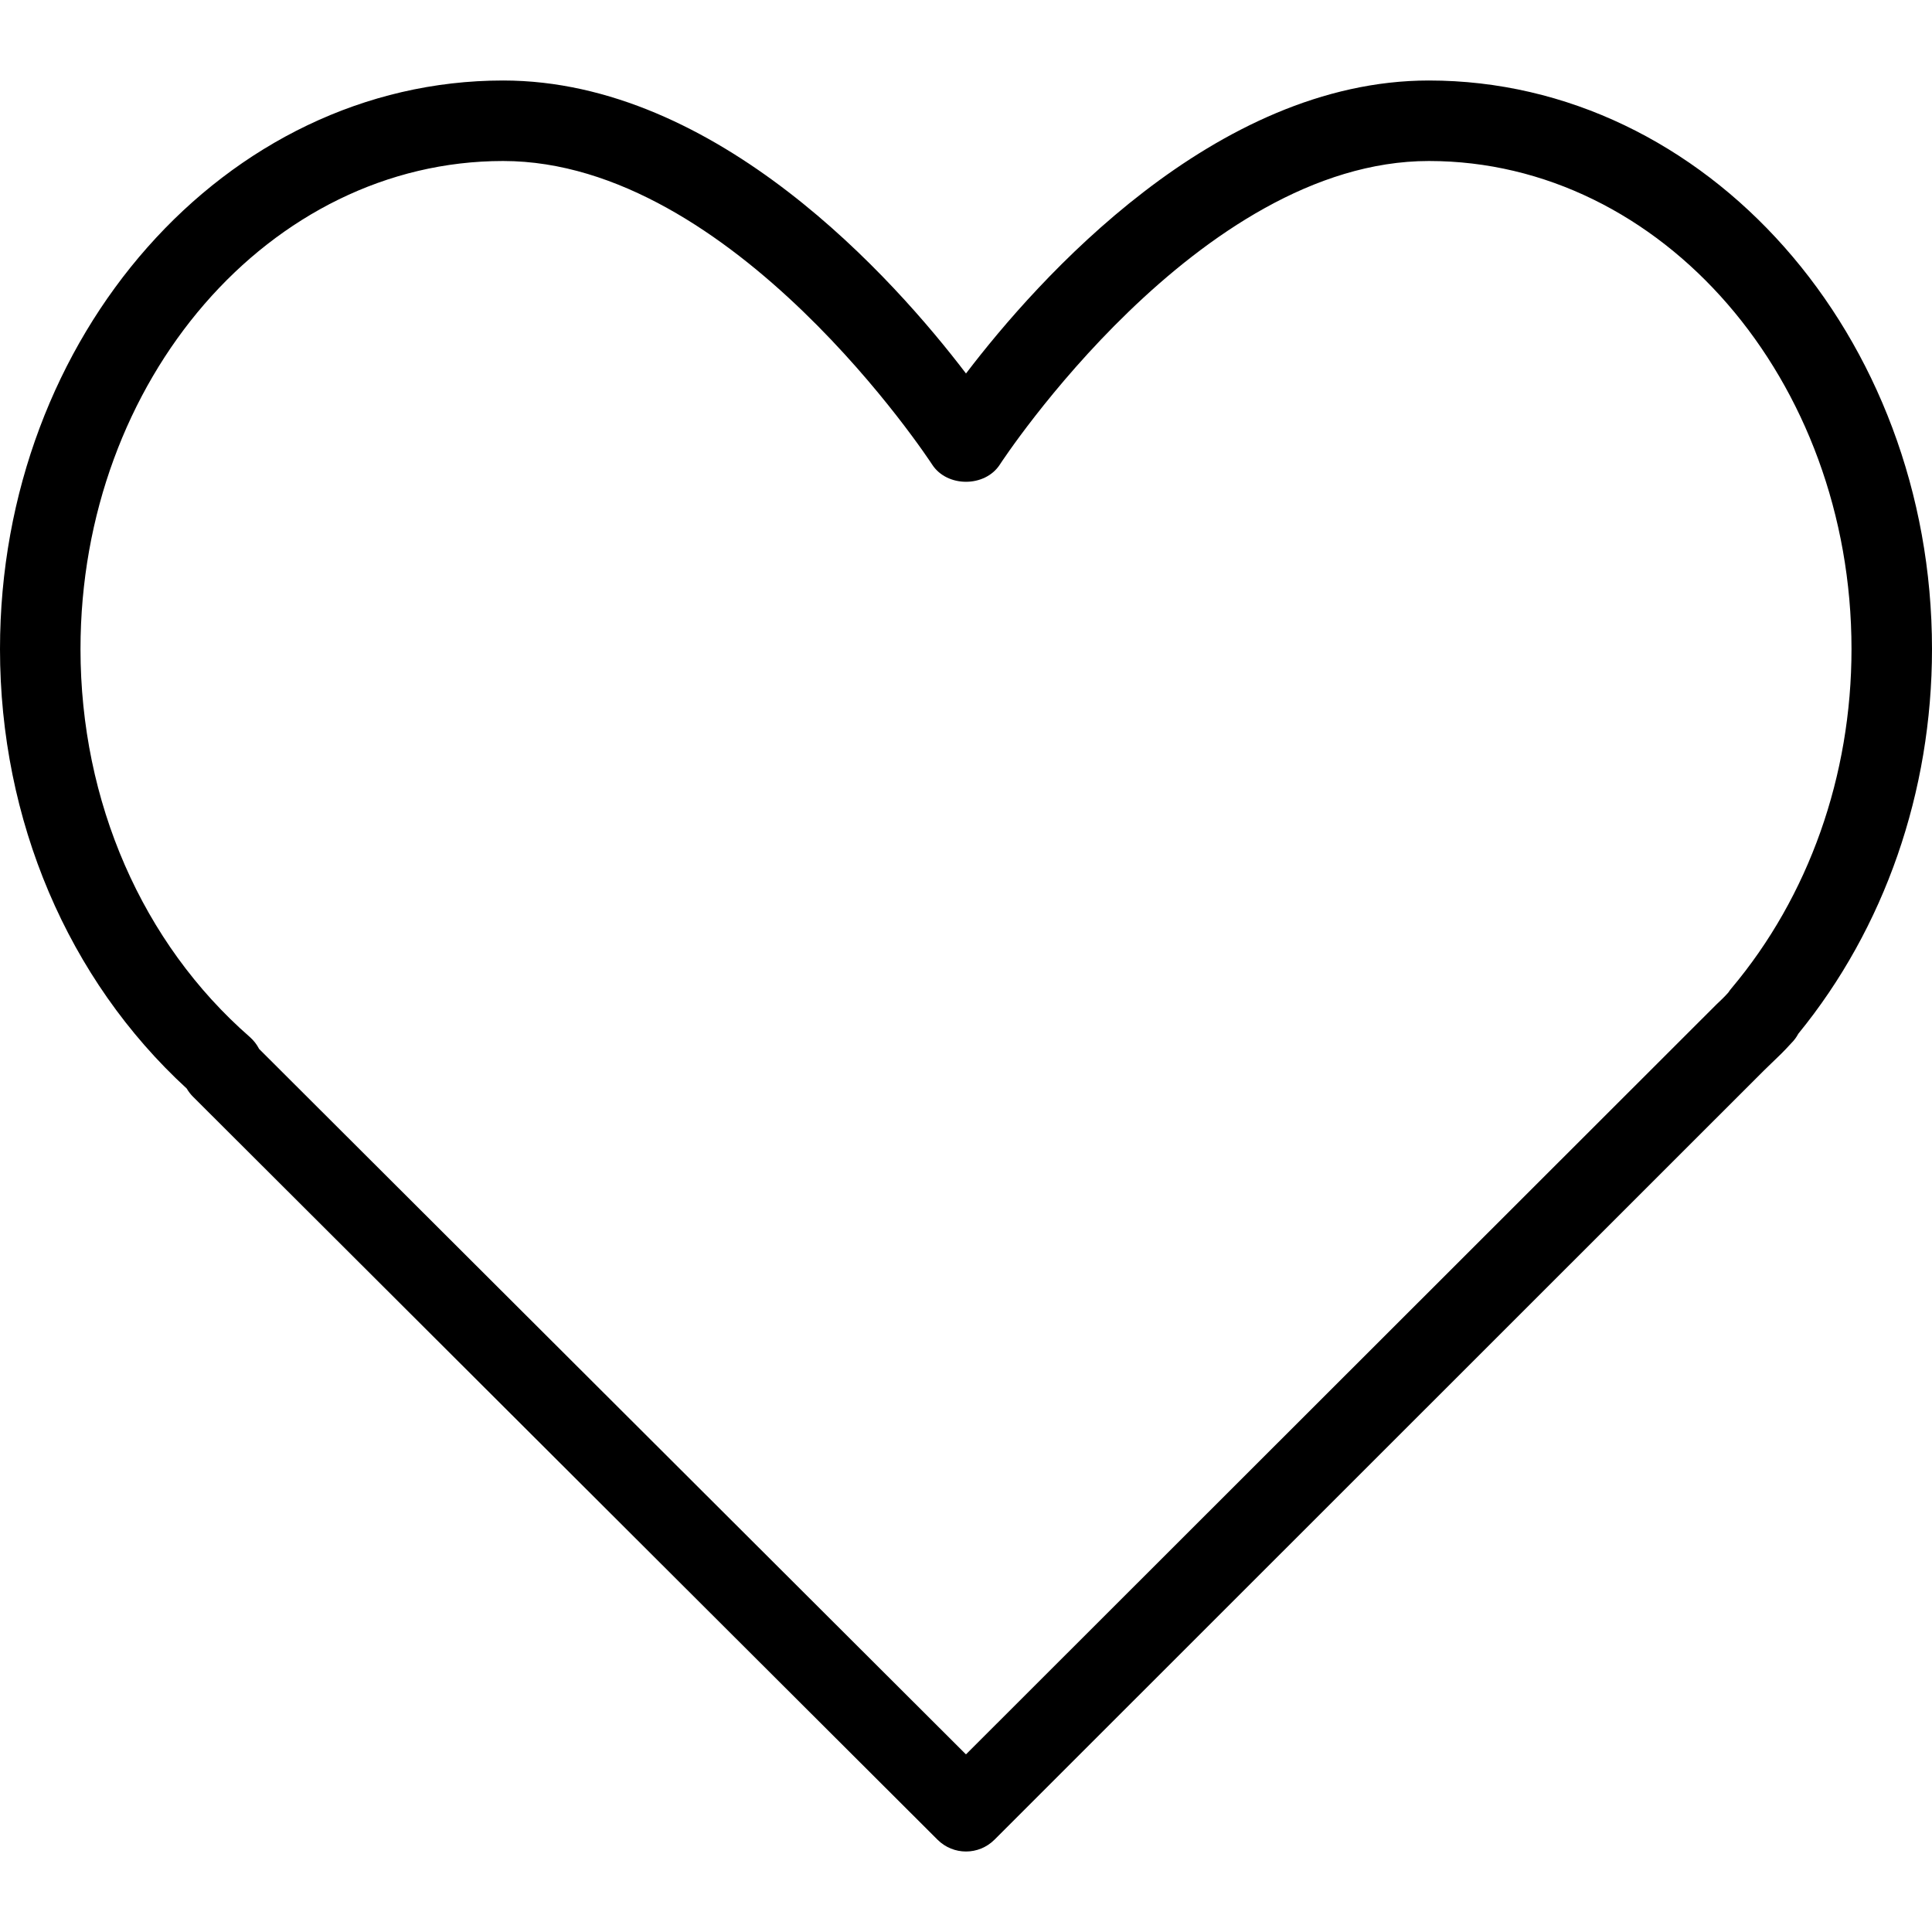
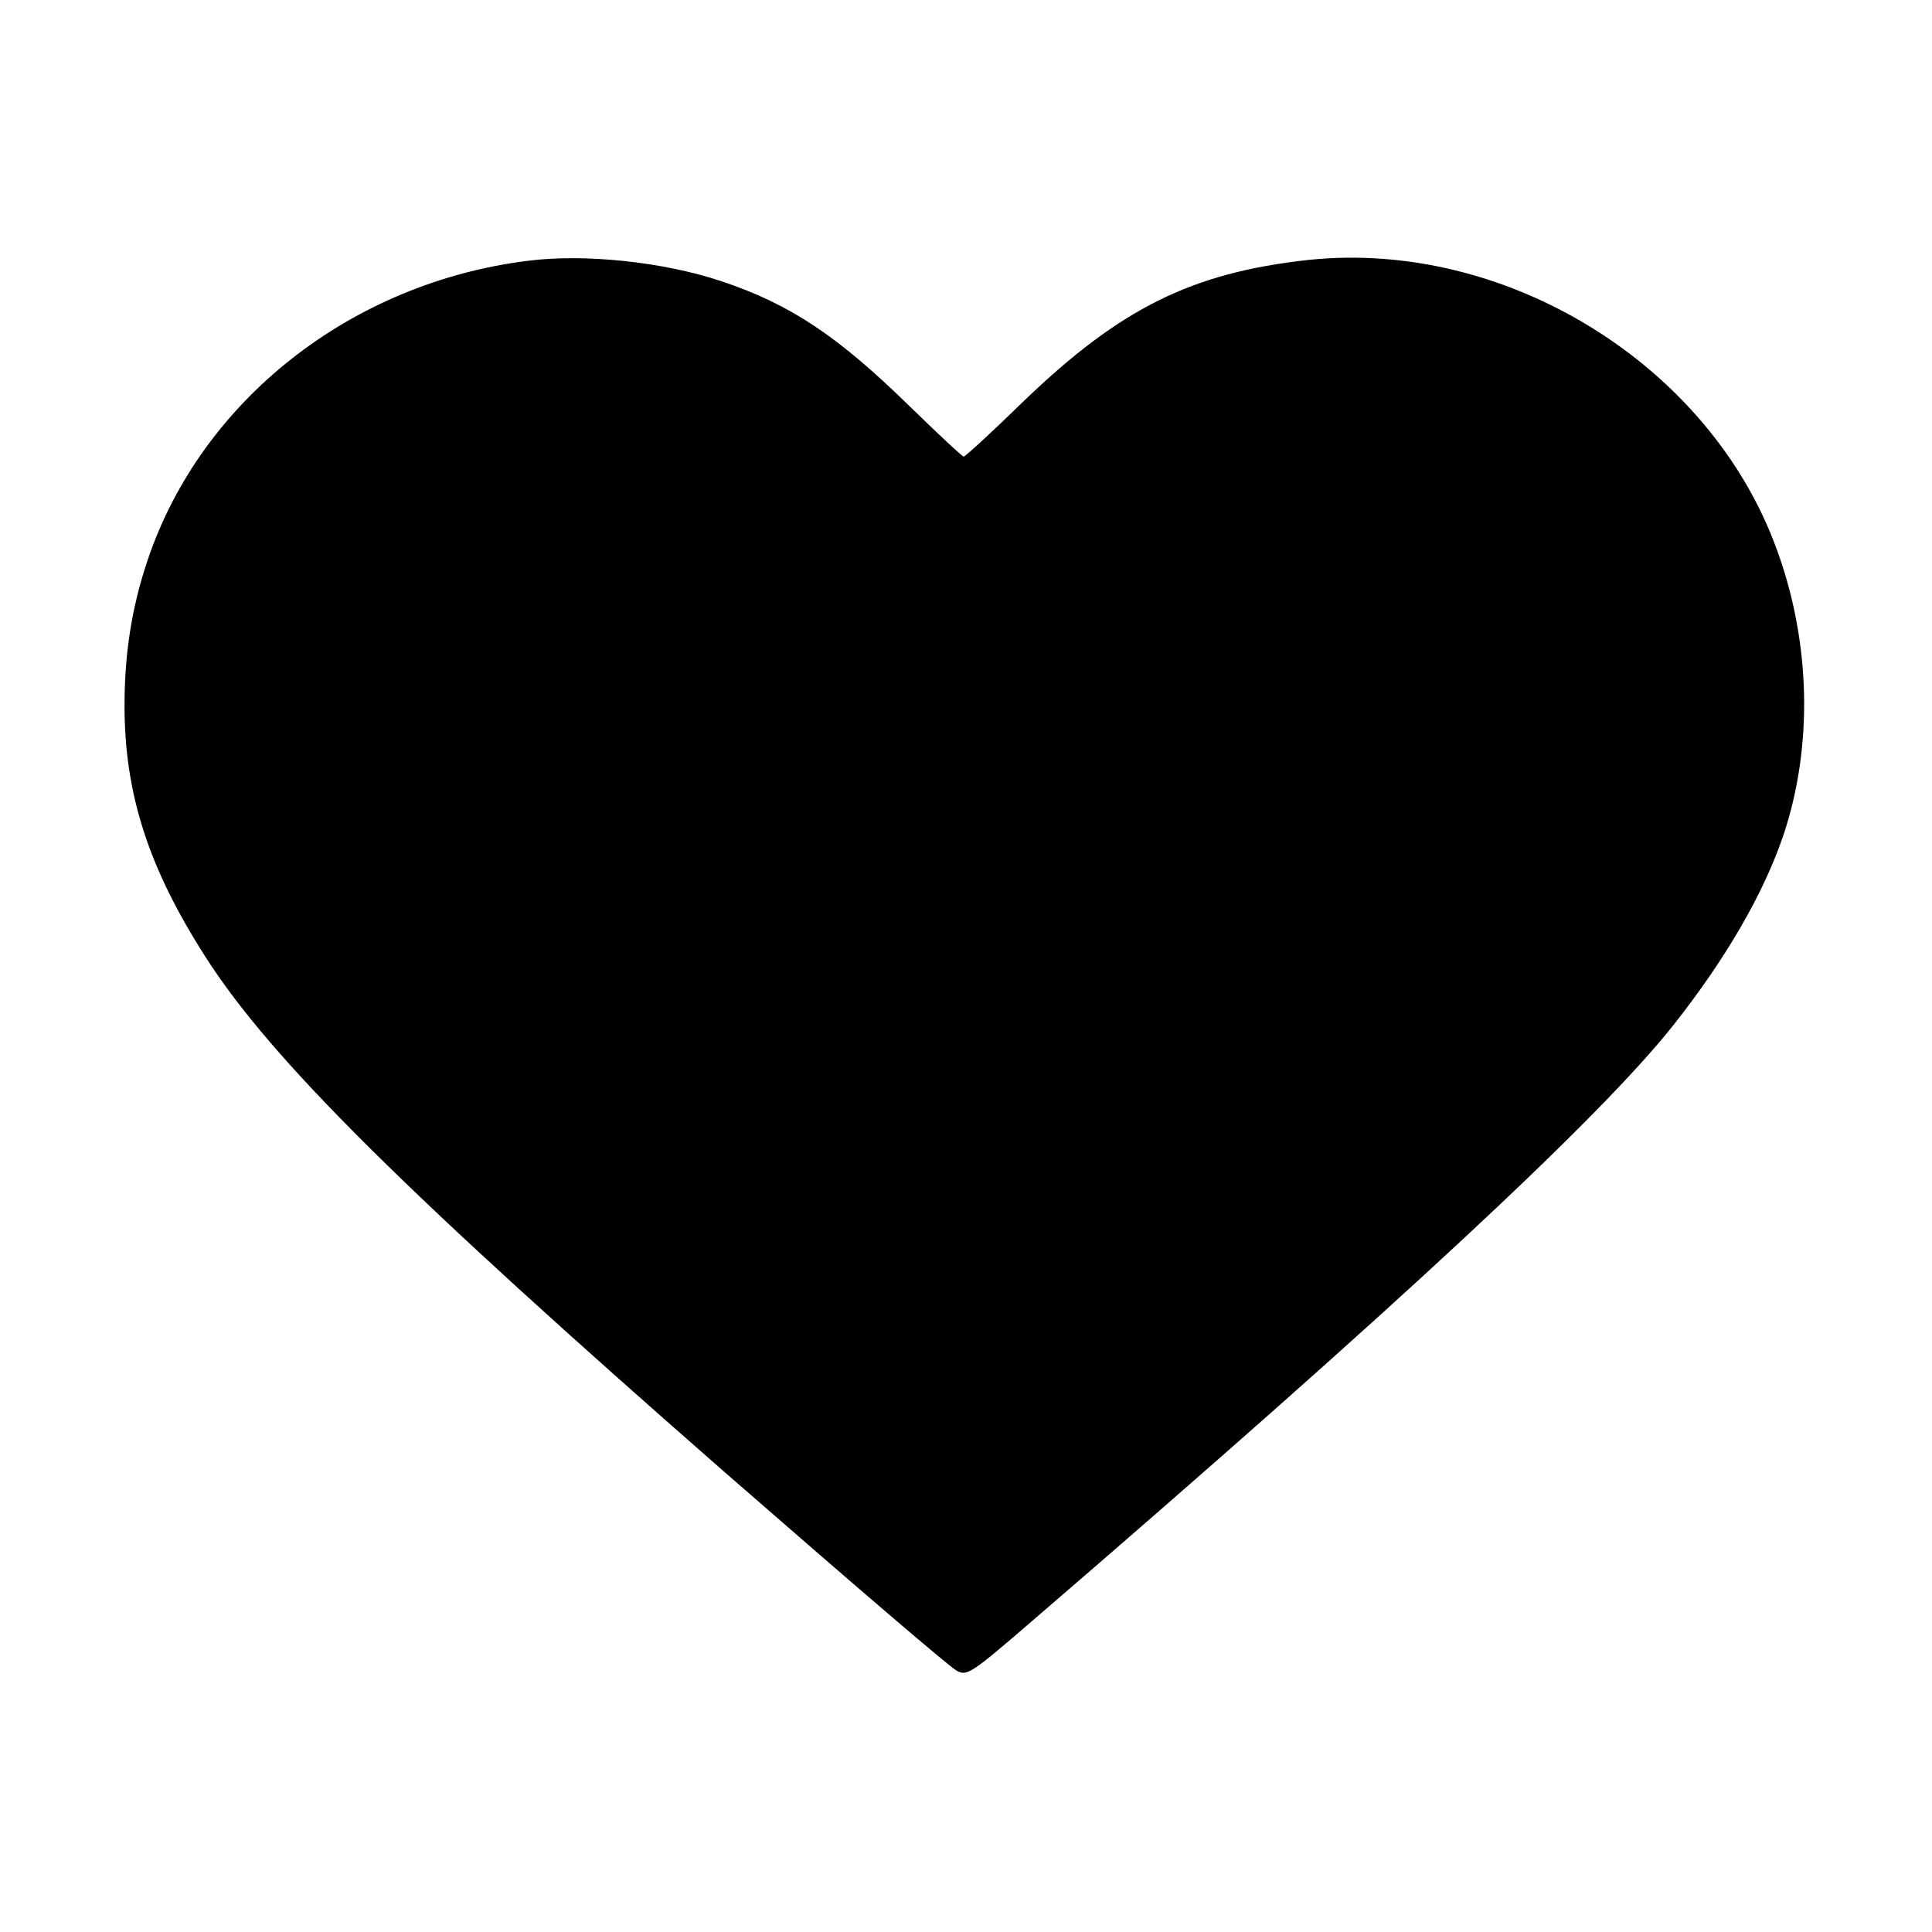
- <svg xmlns="http://www.w3.org/2000/svg" version="1.1" id="Capa_1" x="0px" y="0px" viewBox="0 0 512 512" style="enable-background:new 0 0 512 512;" xml:space="preserve">
-   <g>
-     <g>
-       <path d="M378.667,21.333c-56.792,0-103.698,52.75-122.667,77.646c-18.969-24.896-65.875-77.646-122.667-77.646    C59.813,21.333,0,88.927,0,172c0,45.323,17.99,87.562,49.479,116.469c0.458,0.792,1.021,1.521,1.677,2.177l197.313,196.906    c2.083,2.073,4.802,3.115,7.531,3.115s5.458-1.042,7.542-3.125L467.417,283.74l2.104-2.042c1.667-1.573,3.313-3.167,5.156-5.208    c0.771-0.76,1.406-1.615,1.896-2.542C499.438,245.948,512,209.833,512,172C512,88.927,452.188,21.333,378.667,21.333z     M458.823,261.948c-0.292,0.344-0.563,0.708-0.802,1.083c-1,1.146-2.094,2.156-3.177,3.188L255.99,464.927L68.667,277.979    c-0.604-1.188-1.448-2.271-2.479-3.177C37.677,249.906,21.333,212.437,21.333,172c0-71.313,50.24-129.333,112-129.333    c61.063,0,113.177,79.646,113.698,80.448c3.938,6.083,14,6.083,17.938,0c0.521-0.802,52.635-80.448,113.698-80.448    c61.76,0,112,58.021,112,129.333C490.667,205.604,479.354,237.552,458.823,261.948z" />
-     </g>
+ <svg xmlns="http://www.w3.org/2000/svg" version="1.0" width="512pt" height="512pt" viewBox="0 0 512 512" preserveAspectRatio="xMidYMid meet">
+   <g transform="translate(0,512) scale(0.1,-0.1)" fill="#000000" stroke="none">
+     <path d="M1400 4429 c-470 -58 -867 -371 -1009 -794 -42 -125 -61 -247 -61 -385 0 -233 63 -429 214 -665 174 -273 533 -628 1376 -1366 367 -320 596 -516 616 -527 27 -14 38 -7 199 132 963 829 1508 1336 1701 1581 139 176 238 348 290 501 79 235 73 511 -17 757 -177 490 -718 824 -1243 768 -308 -34 -497 -128 -752 -373 -84 -82 -156 -148 -160 -148 -4 0 -68 60 -143 133 -191 187 -317 271 -500 332 -153 51 -361 73 -511 54z" />
  </g>
</svg>
